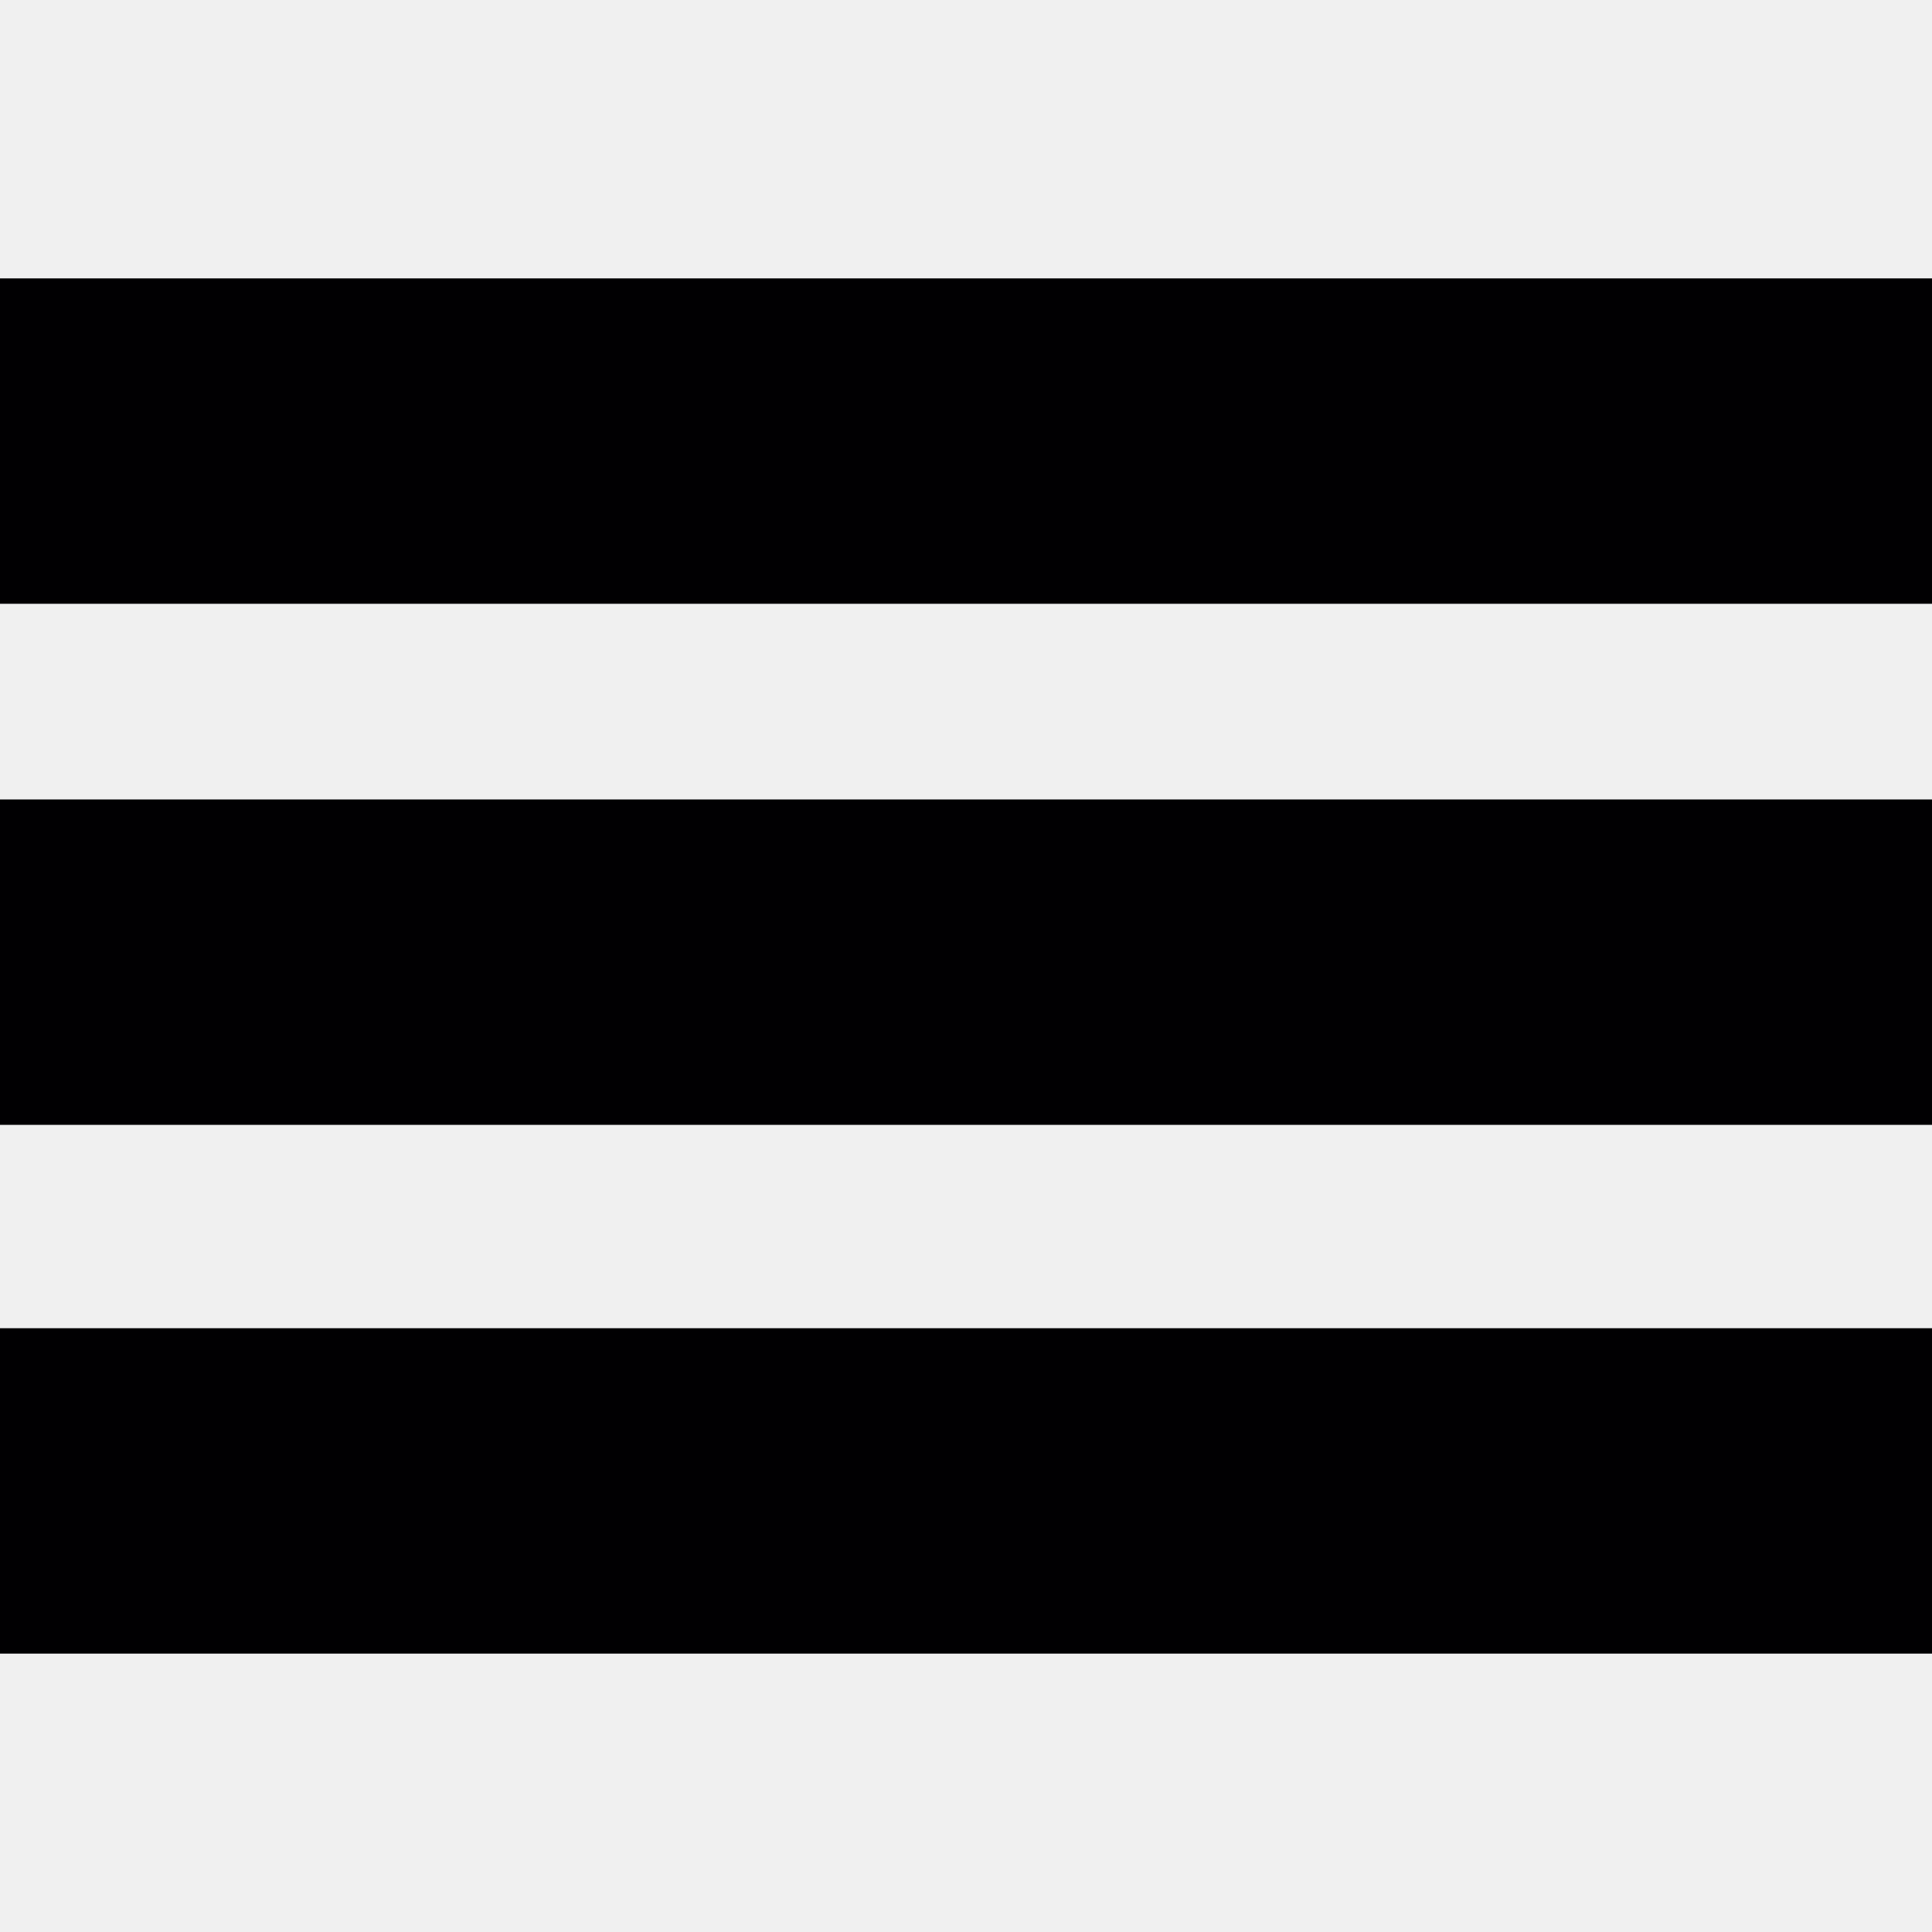
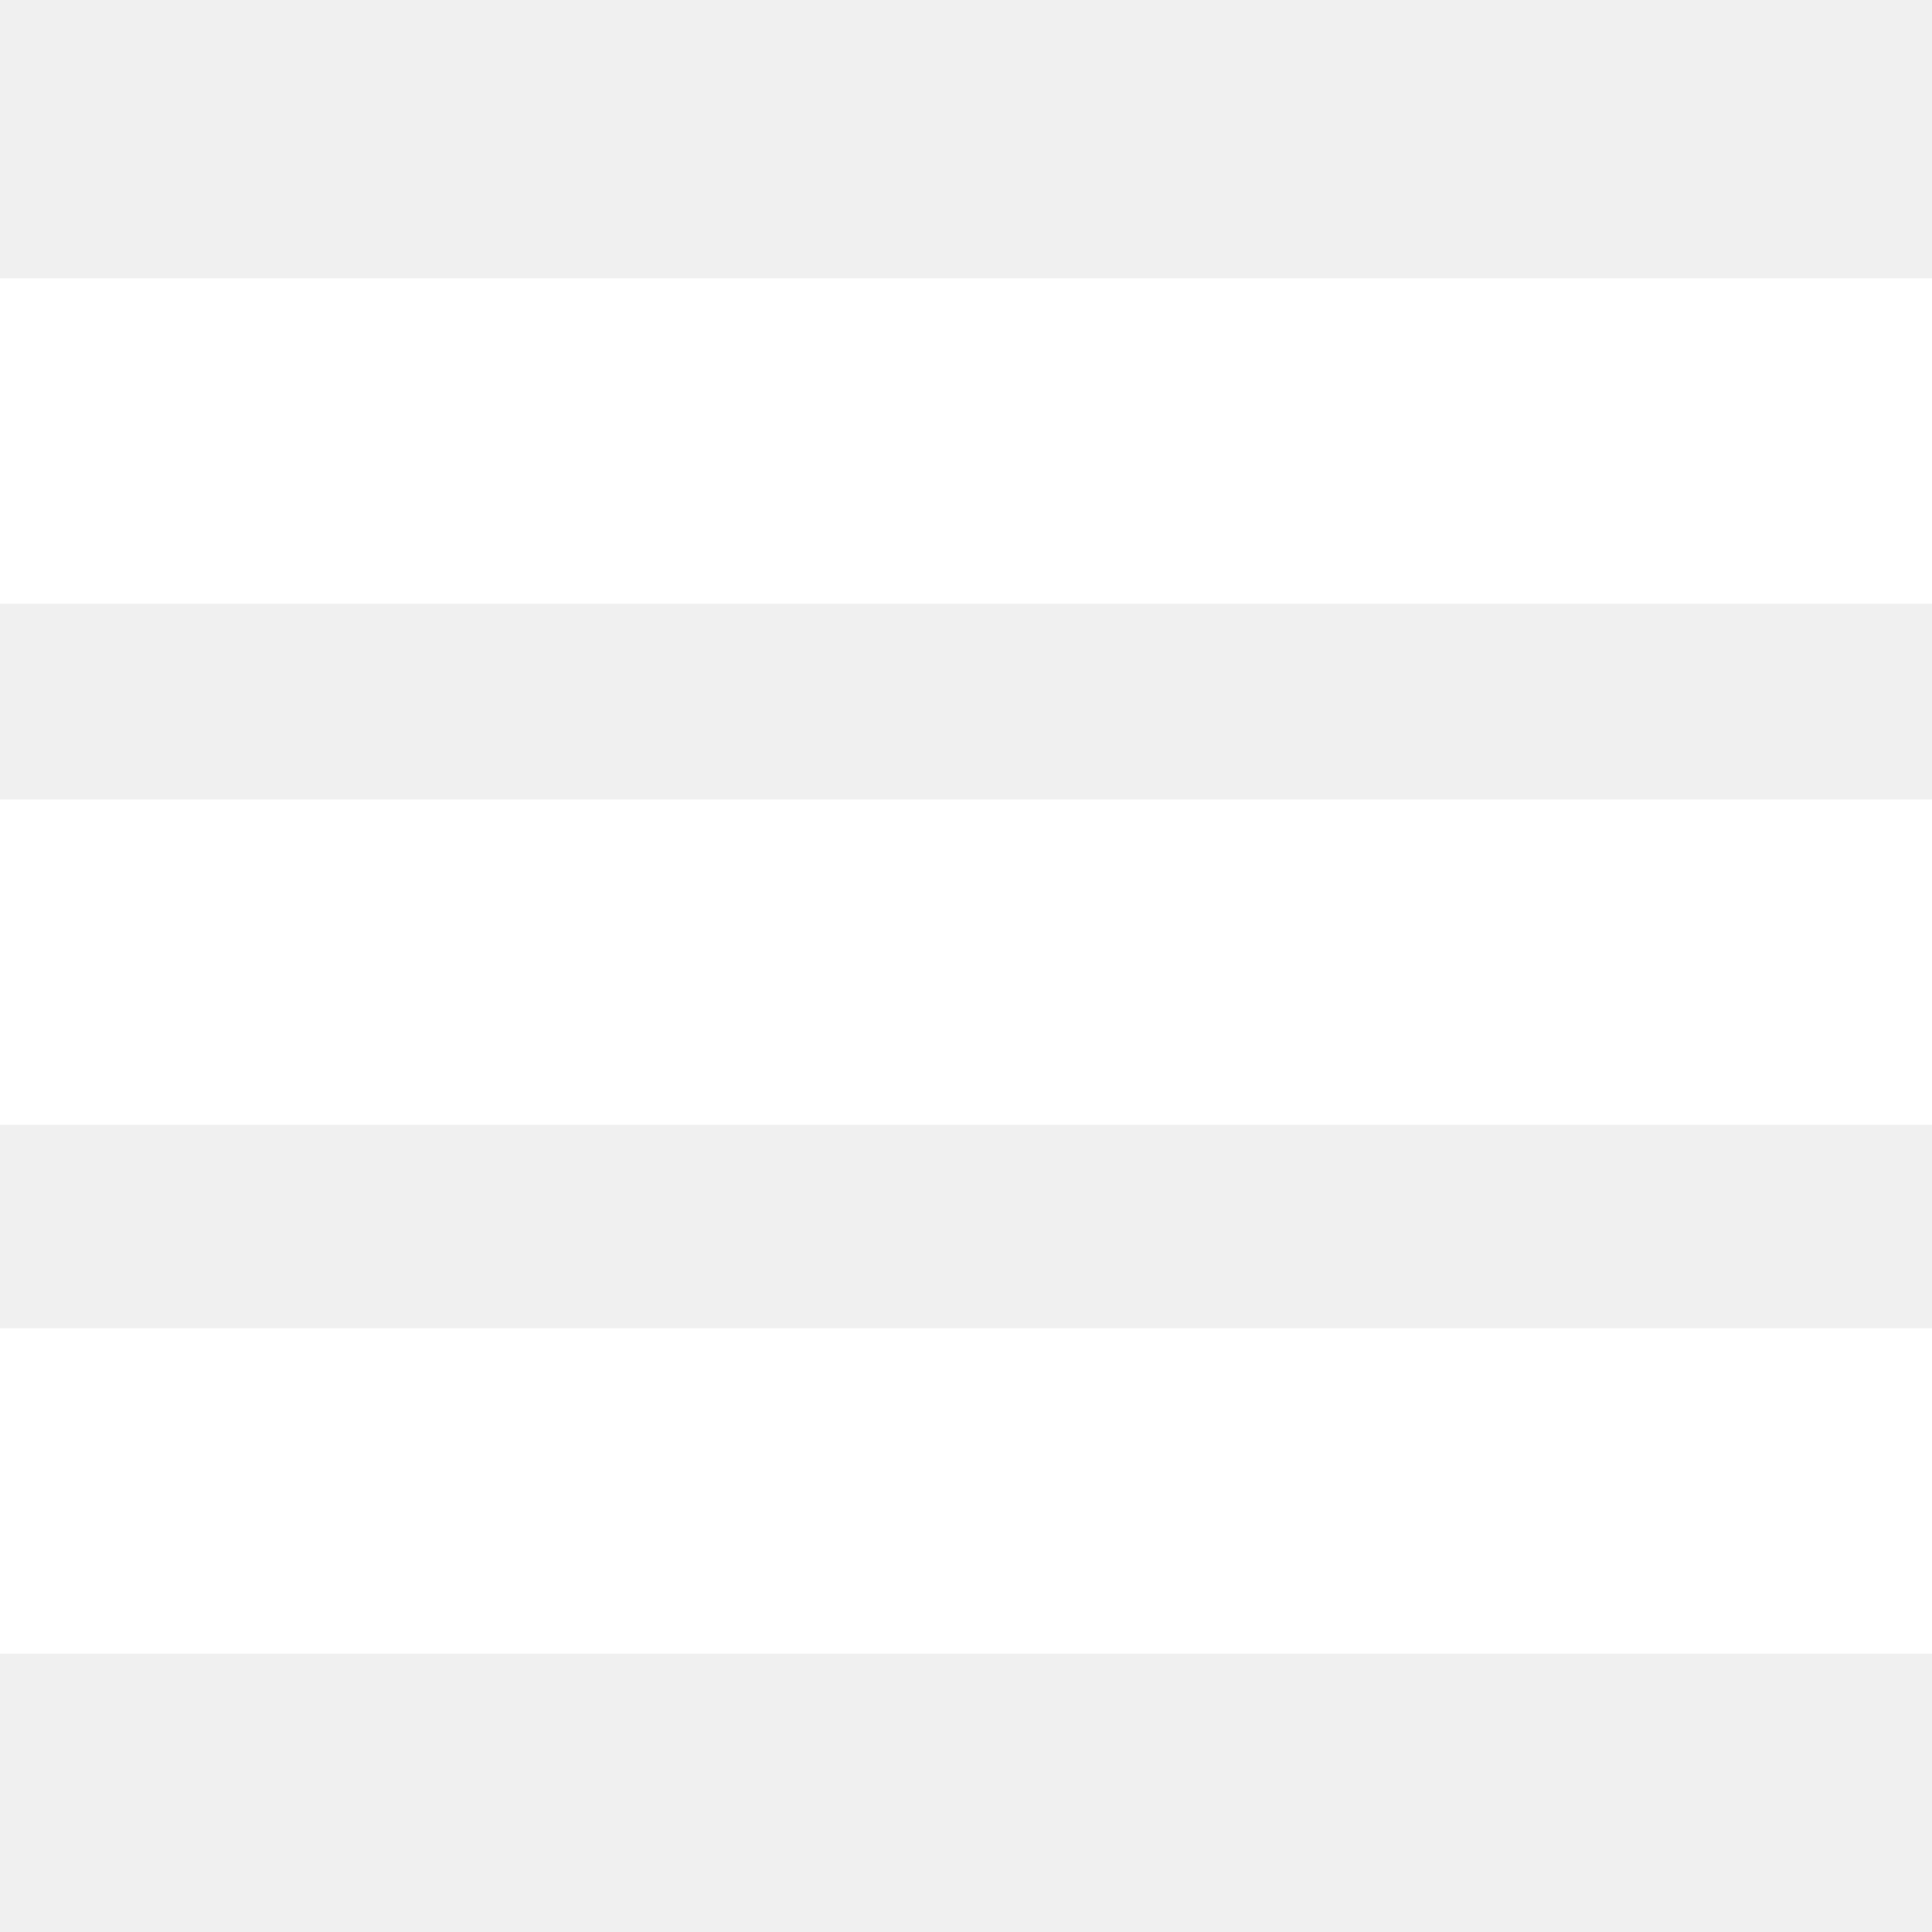
<svg xmlns="http://www.w3.org/2000/svg" version="1.1" id="Capa_1" x="0px" y="0px" viewBox="0 0 283.426 283.426" style="enable-background:new 0 0 283.426 283.426;" xml:space="preserve">
  <g>
-     <rect x="0" y="40.84" style="fill:#010002;" width="283.426" height="47.735" />
-     <rect x="0" y="117.282" style="fill:#010002;" width="283.426" height="47.735" />
-     <rect x="0" y="194.851" style="fill:#010002;" width="283.426" height="47.735" />
+     <rect x="0" y="40.84" style="fill:#fff;" width="283.426" height="47.735" />
+     <rect x="0" y="117.282" style="fill:#fff;" width="283.426" height="47.735" />
+     <rect x="0" y="194.851" style="fill:#fff;" width="283.426" height="47.735" />
  </g>
  <g>
</g>
  <g>
</g>
  <g>
</g>
  <g>
</g>
  <g>
</g>
  <g>
</g>
  <g>
</g>
  <g>
</g>
  <g>
</g>
  <g>
</g>
  <g>
</g>
  <g>
</g>
  <g>
</g>
  <g>
</g>
  <g>
</g>
</svg>
